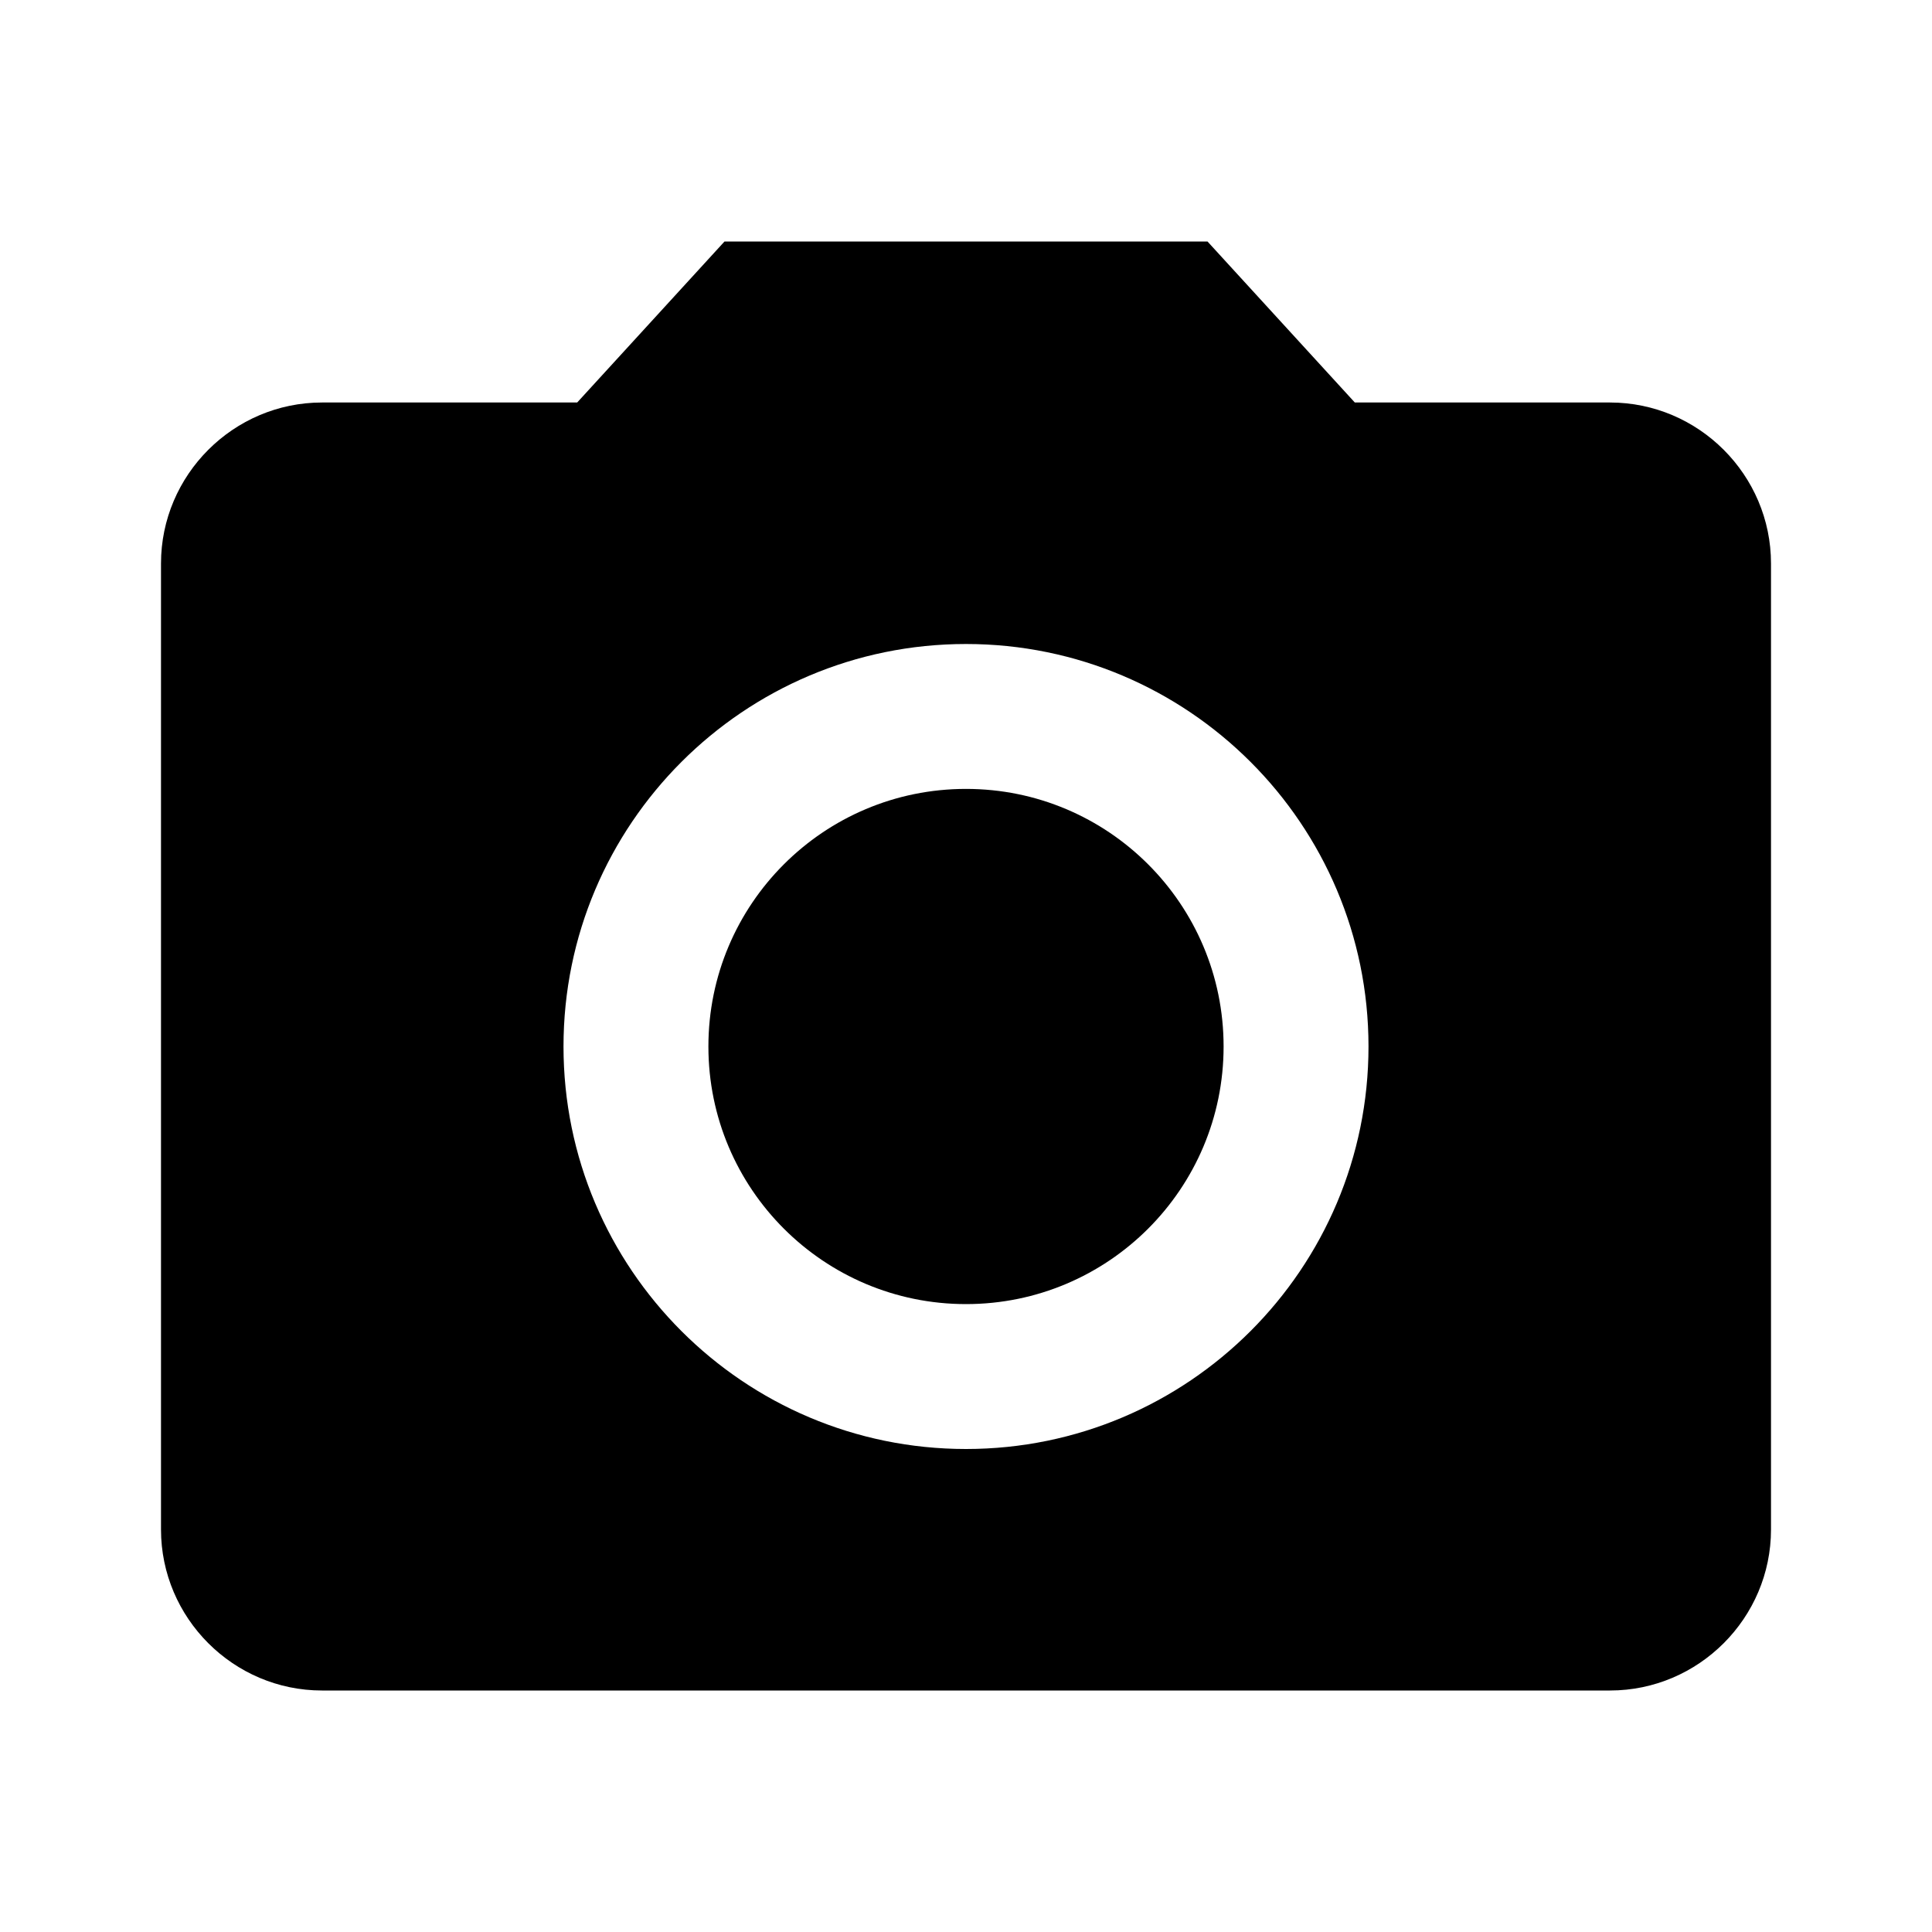
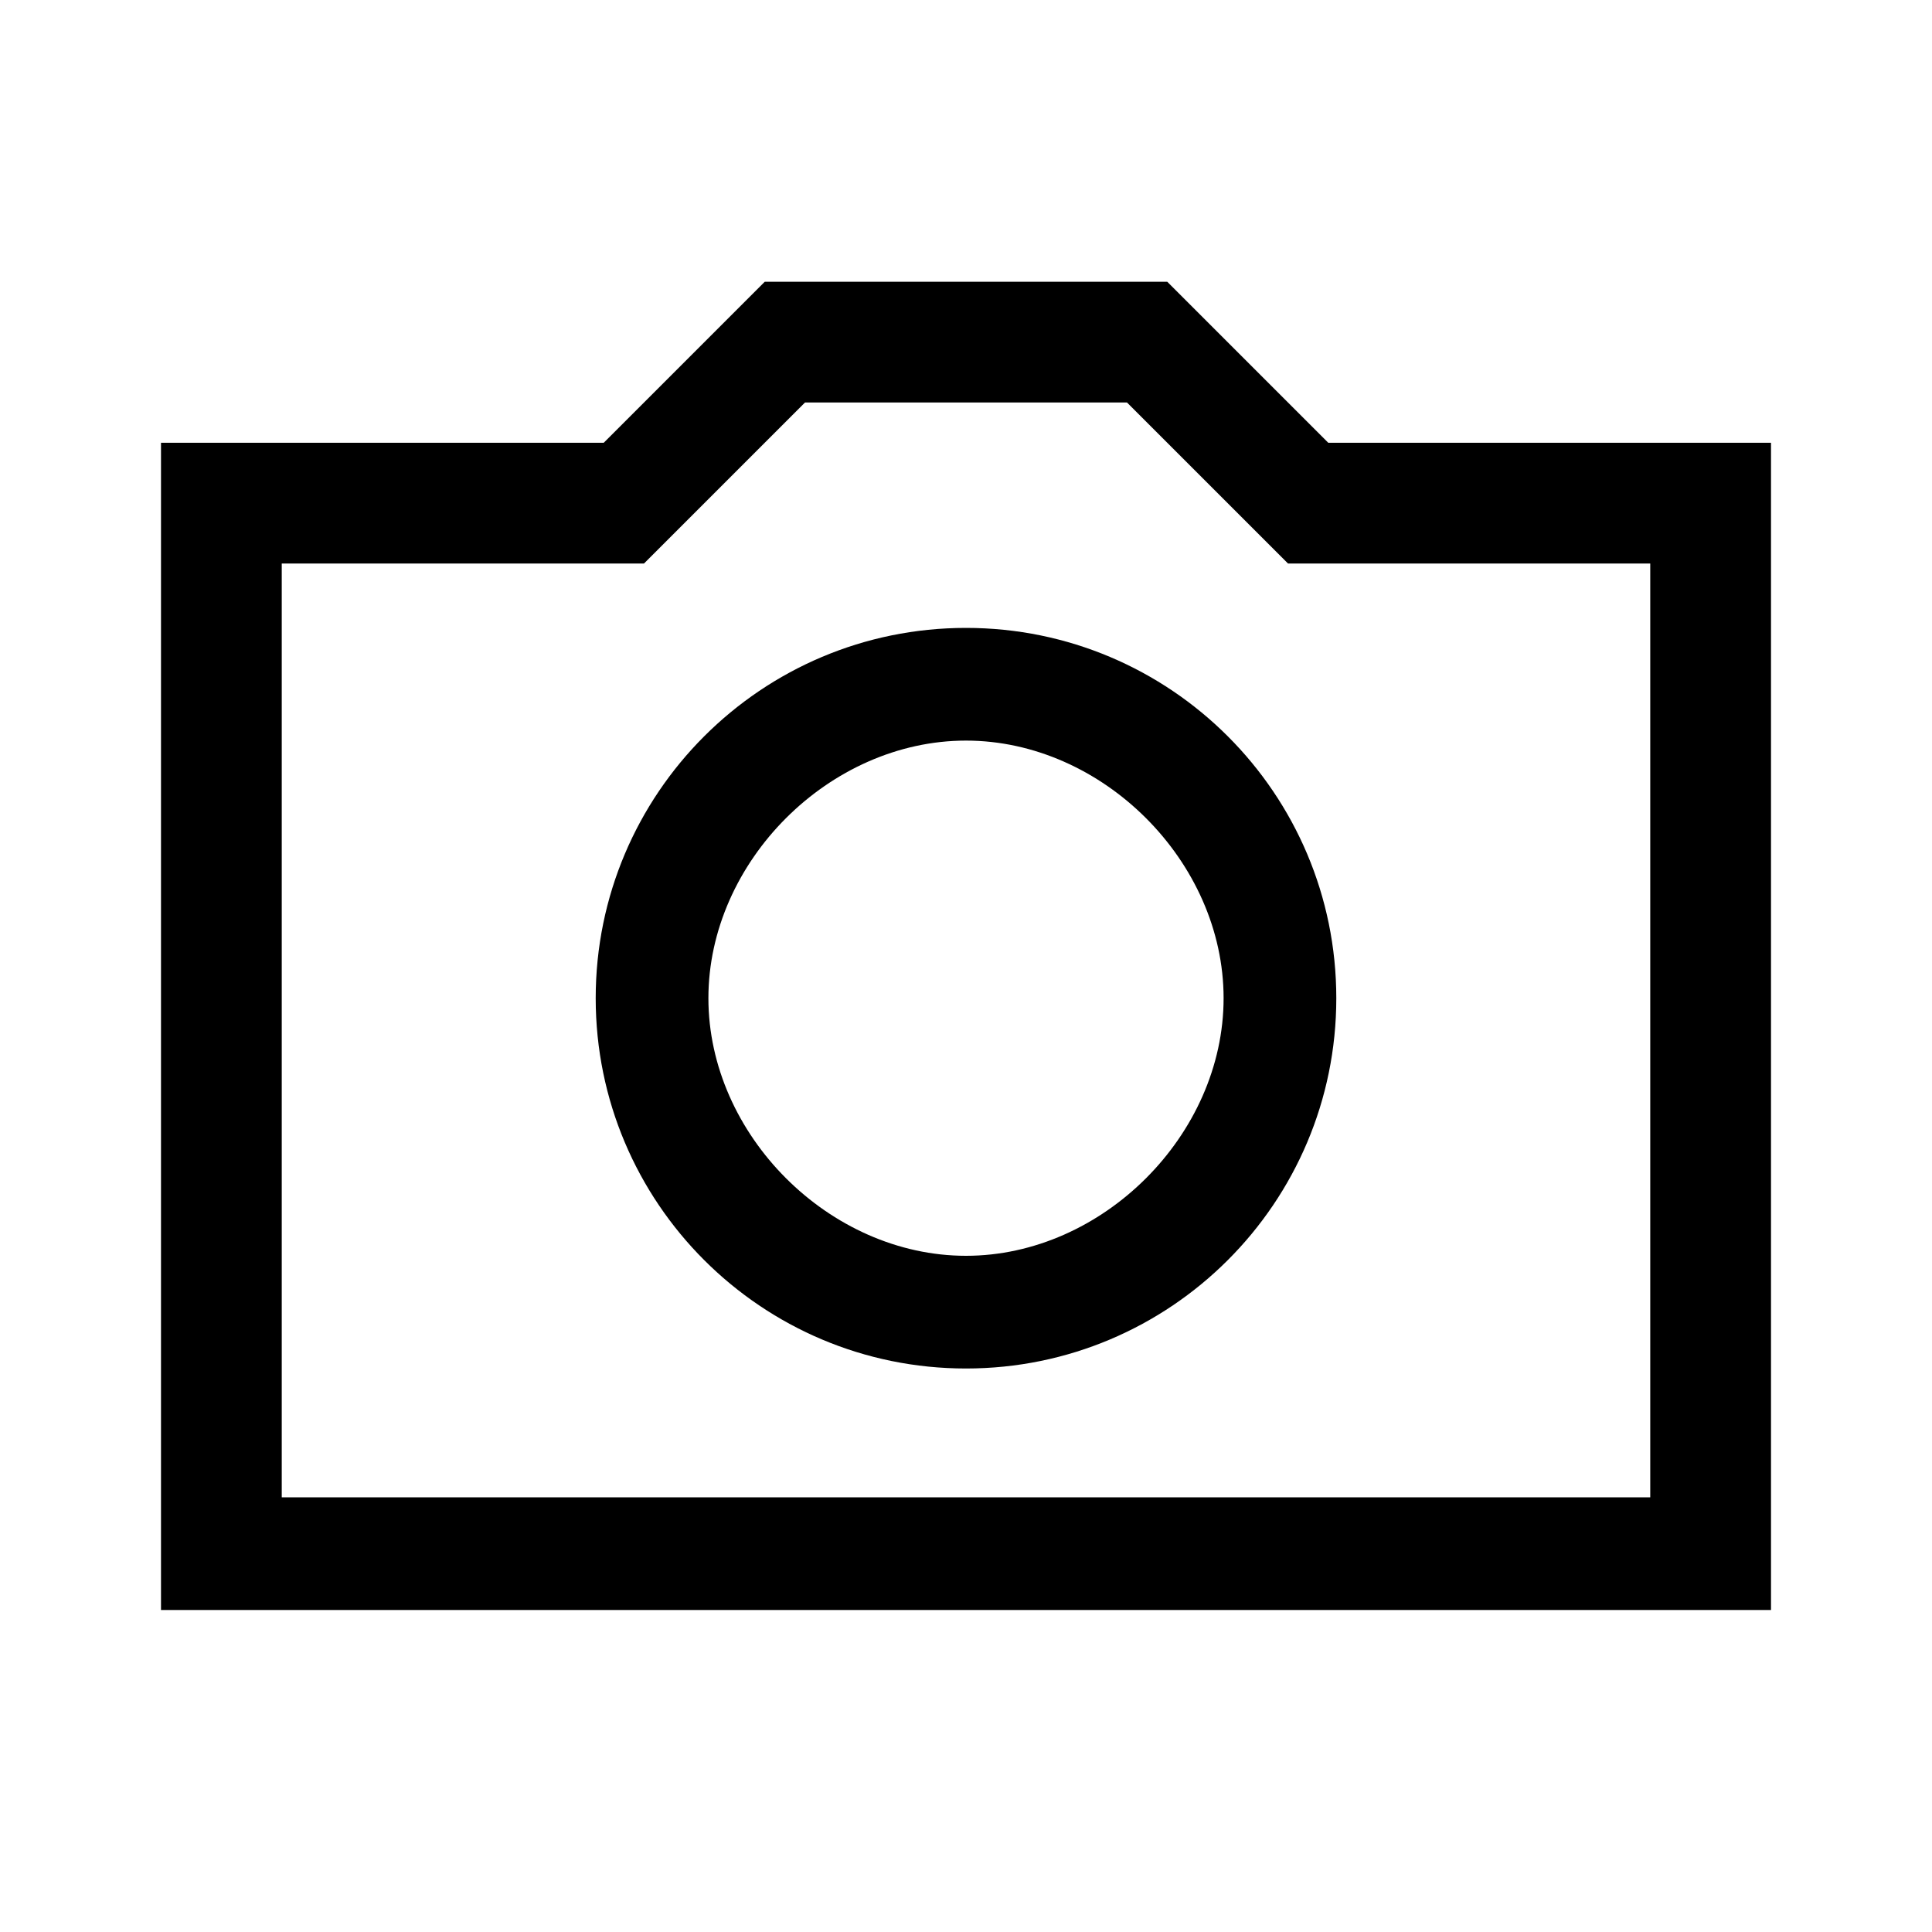
<svg xmlns="http://www.w3.org/2000/svg" width="24px" height="24px" viewBox="0 0 24 24" version="1.1">
  <g id="camera-icon" stroke="none" stroke-width="1" fill="none" fill-rule="evenodd">
-     <g>
-       <circle id="Oval" fill="#000000" fill-rule="nonzero" cx="12" cy="13" r="3.2" />
-       <path d="M9,3 L7.17,5 L4,5 C2.9,5 2,5.9 2,7 L2,19 C2,20.1 2.9,21 4,21 L20,21 C21.1,21 22,20.1 22,19 L22,7 C22,5.9 21.1,5 20,5 L16.83,5 L15,3 L9,3 Z M12,18 C9.24,18 7,15.76 7,13 C7,10.24 9.24,8 12,8 C14.76,8 17,10.24 17,13 C17,15.76 14.76,18 12,18 Z" id="Shape" fill="#000000" fill-rule="nonzero" />
-       <polygon id="Shape" points="0 0 24 0 24 24 0 24" />
-     </g>
+     <path d="M12,7.8 C14.541,7.8 16.6,9.859 16.6,12.4 C16.6,14.941 14.541,17 12,17 C9.459,17 7.4,14.941 7.4,12.4 C7.4,9.859 9.459,7.8 12,7.8 Z M12,9.2 C10.303,9.2 8.8,10.703 8.8,12.4 C8.8,14.097 10.303,15.6 12,15.6 C13.697,15.6 15.2,14.097 15.2,12.4 C15.2,10.703 13.697,9.2 12,9.2 Z" id="Combined-Shape" fill="#000000" fill-rule="nonzero" />
+     <path d="M9.5,3.5 L7.5,5.5 L2,5.5 L2,20 L22,20 L22,5.5 L16.5,5.5 L14.5,3.5 L9.5,3.5 Z M3.5,18.6 L3.5,7 L8,7 L10,5 L14,5 L16,7 L20.5,7 L20.5,18.6 L3.5,18.6 Z" id="Shape" fill="#000000" fill-rule="nonzero" />
  </g>
</svg>
